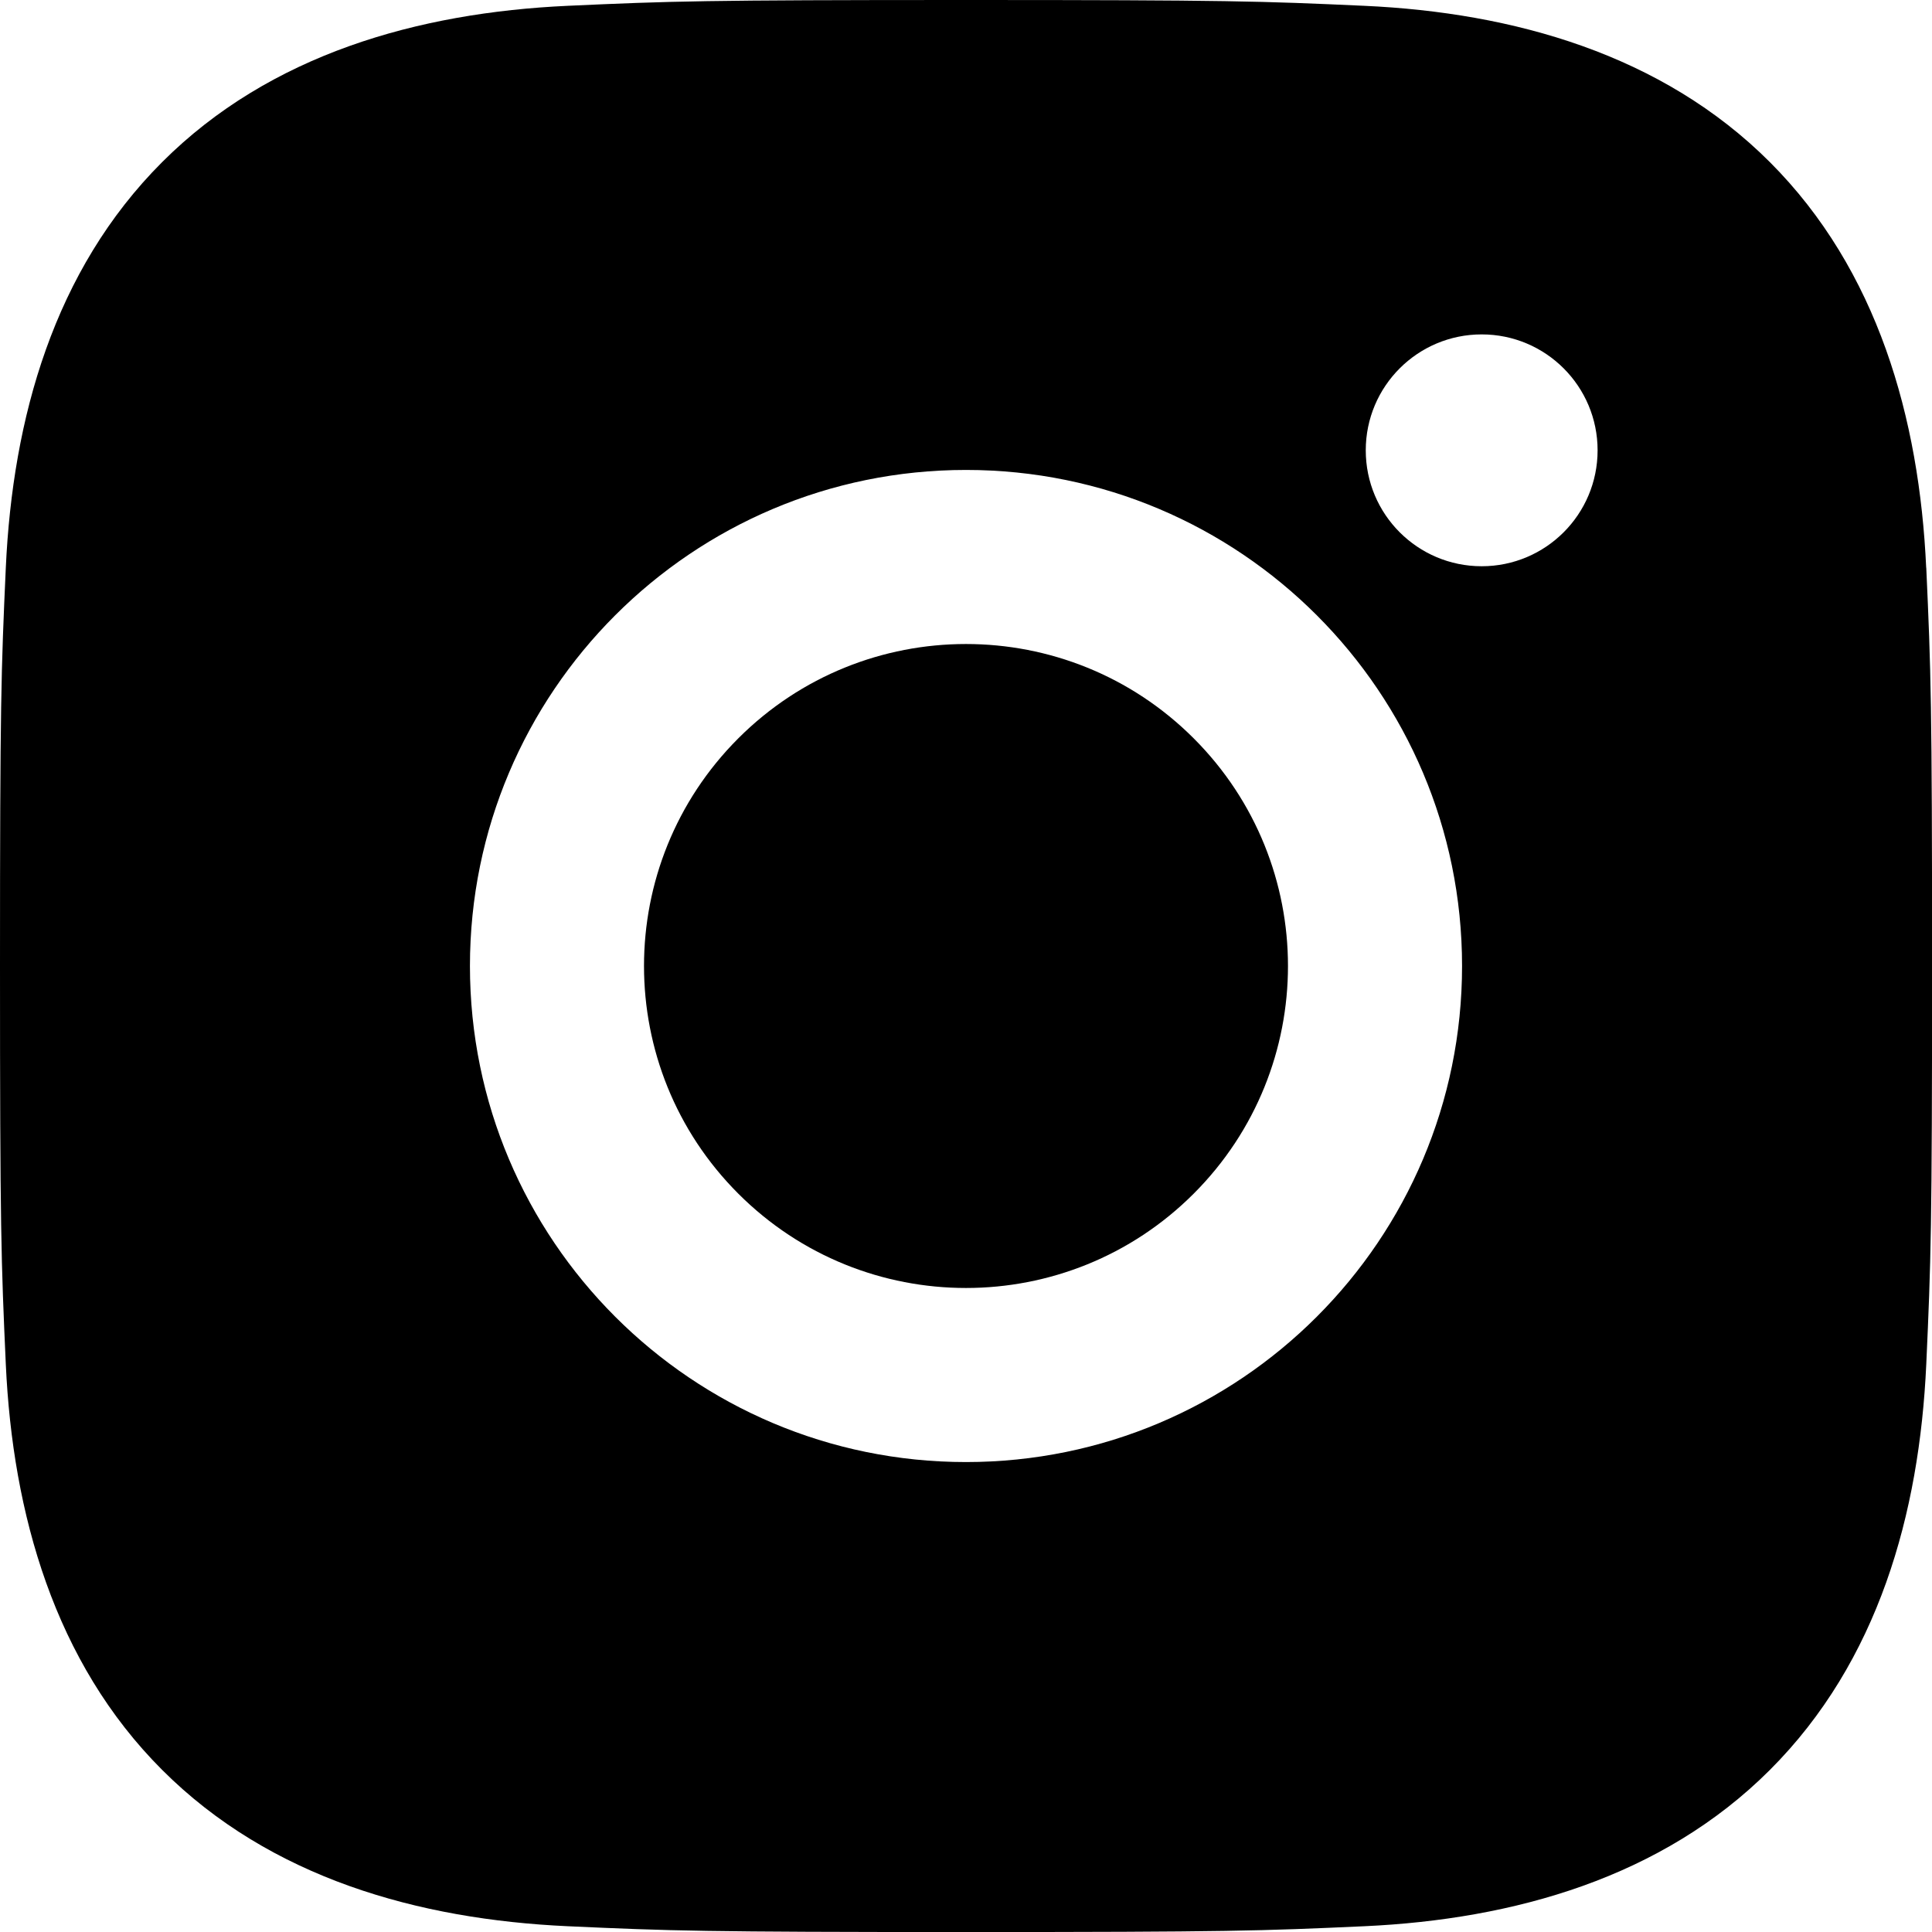
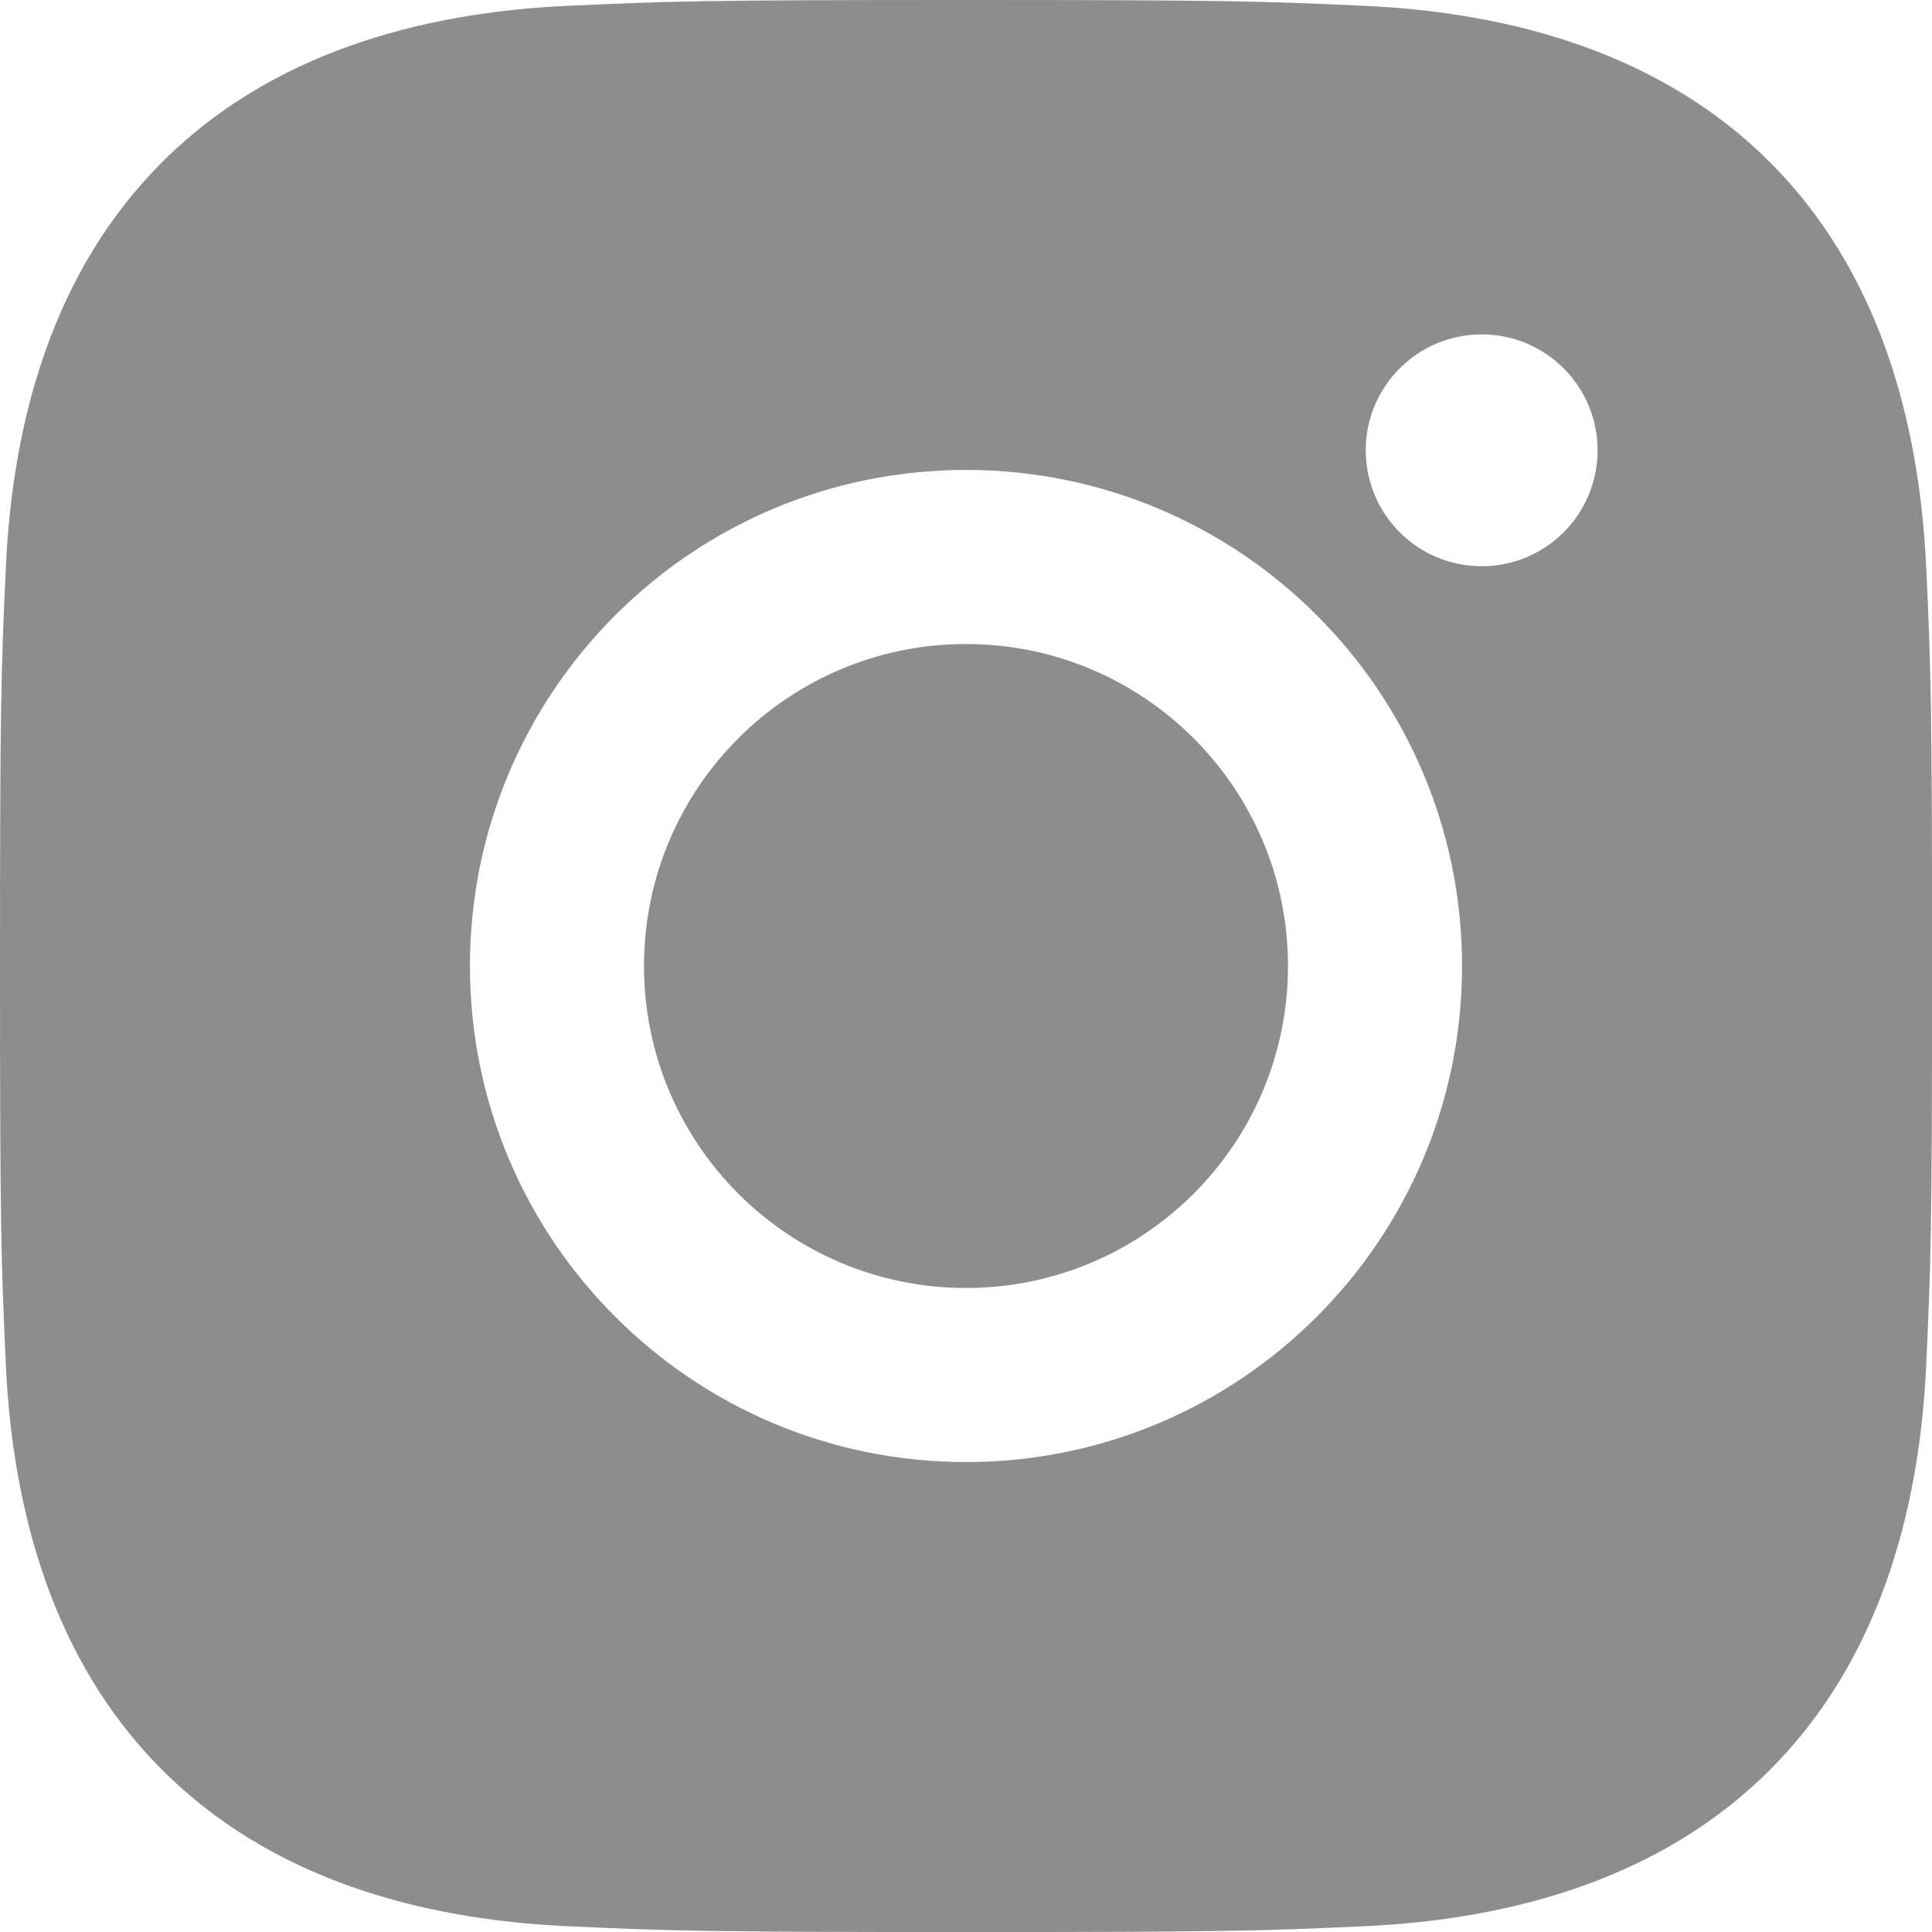
<svg xmlns="http://www.w3.org/2000/svg" id="Capa_1" version="1.1" viewBox="0 0 512 512">
-   <circle cx="256" cy="256" r="85.33" transform="translate(-106.04 256) rotate(-45)" />
-   <path d="M510.46,150.44c-1.81-39.57-12.84-78.89-41.43-107.48S401,3.33,361.56,1.54c-27.31-1.24-36.03-1.54-105.56-1.54s-78.25.3-105.56,1.54c-39.57,1.81-78.87,12.82-107.48,41.43C14.25,71.68,3.35,110.89,1.54,150.44c-1.24,27.31-1.54,36.03-1.54,105.56s.3,78.25,1.54,105.56c1.81,39.53,12.86,78.93,41.43,107.48,28.69,28.69,67.97,39.62,107.48,41.43,27.31,1.24,36.03,1.54,105.56,1.54s78.25-.3,105.56-1.54c39.55-1.81,78.89-12.84,107.48-41.43,28.74-28.74,39.62-67.93,41.43-107.48,1.24-27.31,1.54-36.03,1.54-105.56s-.3-78.25-1.54-105.56ZM256,387.46c-72.6,0-131.46-58.86-131.46-131.46s58.86-131.46,131.46-131.46,131.46,58.86,131.46,131.46-58.86,131.46-131.46,131.46ZM392.66,150.06c-16.97,0-30.72-13.75-30.72-30.72s13.75-30.72,30.72-30.72,30.72,13.75,30.72,30.72-13.75,30.72-30.72,30.72Z" />
+   <defs>
+     <style>
+       .st0 {
+         fill: #8e8d8d;
+       }
+     </style>
+   </defs>
+   <circle class="st0" cx="256" cy="256" r="85.33" />
+   <path class="st0" d="M510.46,150.44c-1.81-39.57-12.84-78.89-41.43-107.48S401,3.33,361.56,1.54c-27.31-1.24-36.03-1.54-105.56-1.54s-78.25.3-105.56,1.54c-39.57,1.81-78.87,12.82-107.48,41.43C14.25,71.68,3.35,110.89,1.54,150.44c-1.24,27.31-1.54,36.03-1.54,105.56s.3,78.25,1.54,105.56c1.81,39.53,12.86,78.93,41.43,107.48,28.69,28.69,67.97,39.62,107.48,41.43,27.31,1.24,36.03,1.54,105.56,1.54s78.25-.3,105.56-1.54c39.55-1.81,78.89-12.84,107.48-41.43s39.62-67.93,41.43-107.48c1.24-27.31,1.54-36.03,1.54-105.56s-.3-78.25-1.54-105.56h-.02ZM256,387.46c-72.6,0-131.46-58.86-131.46-131.46s58.86-131.46,131.46-131.46,131.46,58.86,131.46,131.46-58.86,131.46-131.46,131.46ZM392.66,150.06c-16.97,0-30.72-13.75-30.72-30.72s13.75-30.72,30.72-30.72,30.72,13.75,30.72,30.72-13.75,30.72-30.72,30.72Z" />
</svg>
